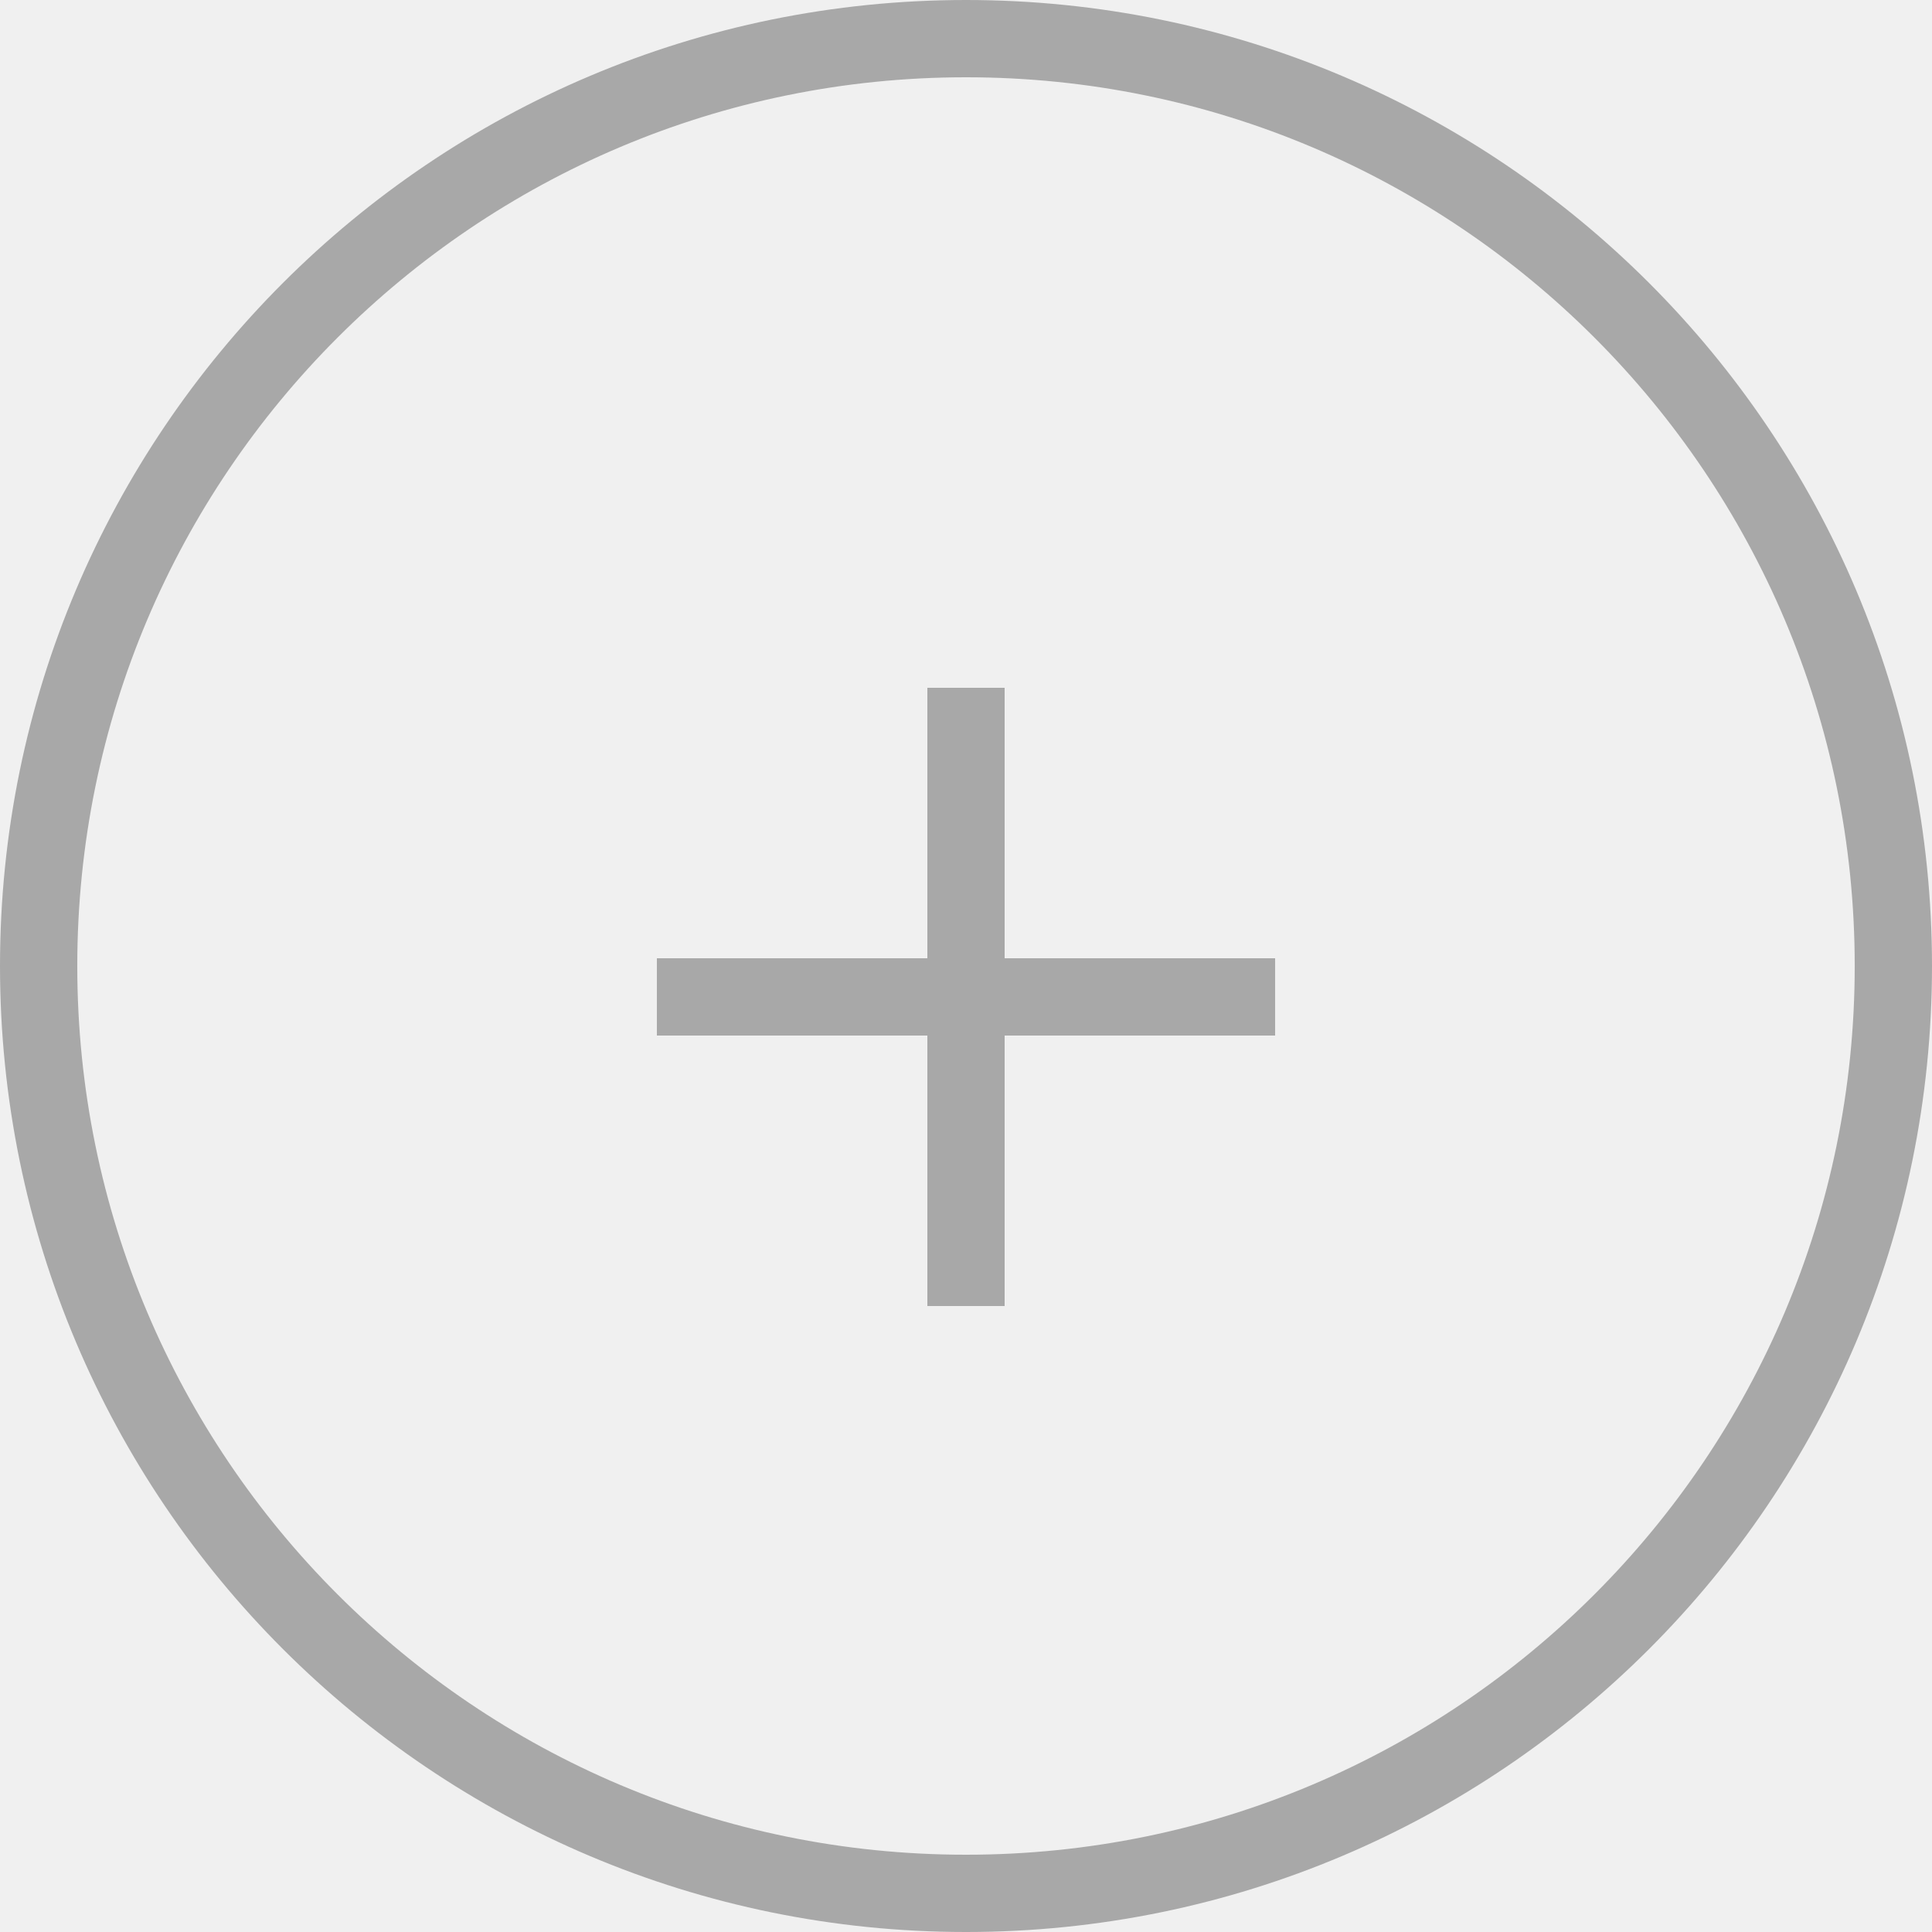
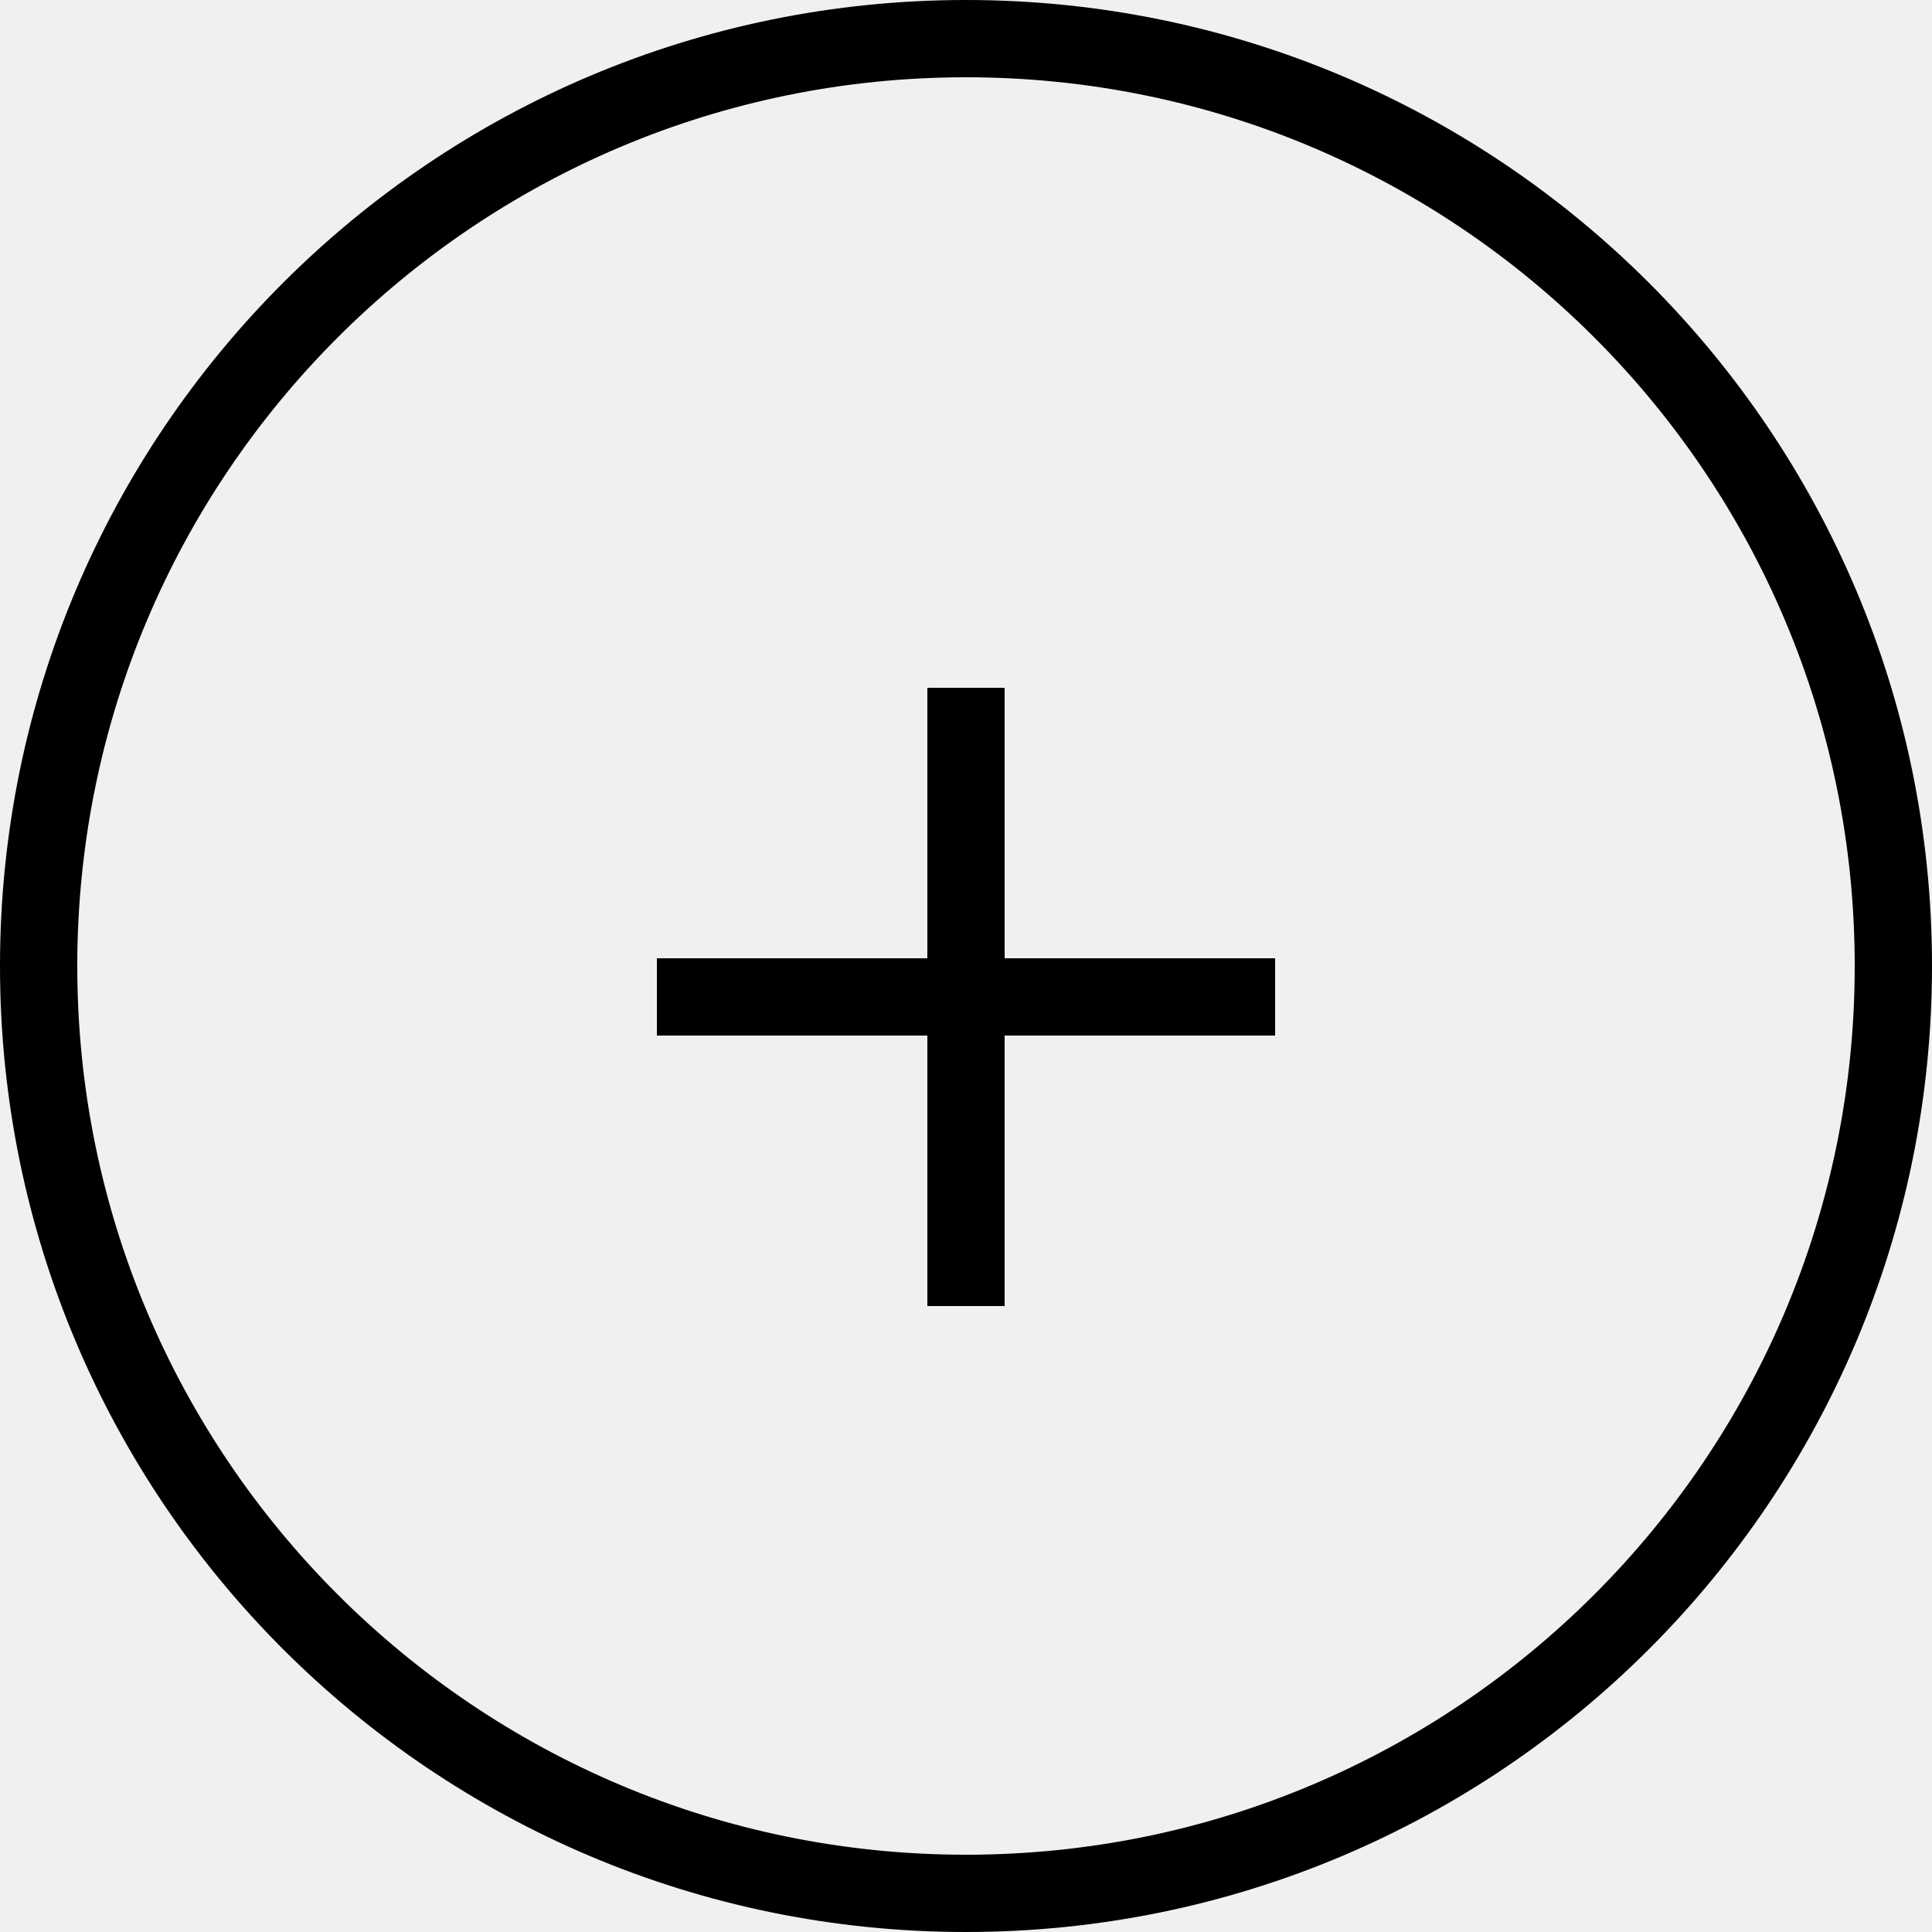
<svg xmlns="http://www.w3.org/2000/svg" width="50" height="50" fill="none">
-   <circle cx="25" cy="25" r="24" stroke="#000" stroke-width="2" opacity=".3" />
-   <g clip-path="url(#a)" opacity=".3">
-     <path fill="#000" d="M33 24.8h-7v-7h-2v7h-7v2h7v7h2v-7h7v-2Z" />
-   </g>
-   <defs>
-     <clipPath id="a">
-       <path fill="#fff" d="M17 17.8h16v16H17z" />
-     </clipPath>
-   </defs>
+   <circle cx="25" cy="25" r="24" stroke="#000" stroke-width="2" />
+   <path d="M33 24.8h-7v-7h-2v7h-7v2h7v7h2v-7h7v-2Z" fill="#000" />
</svg>
